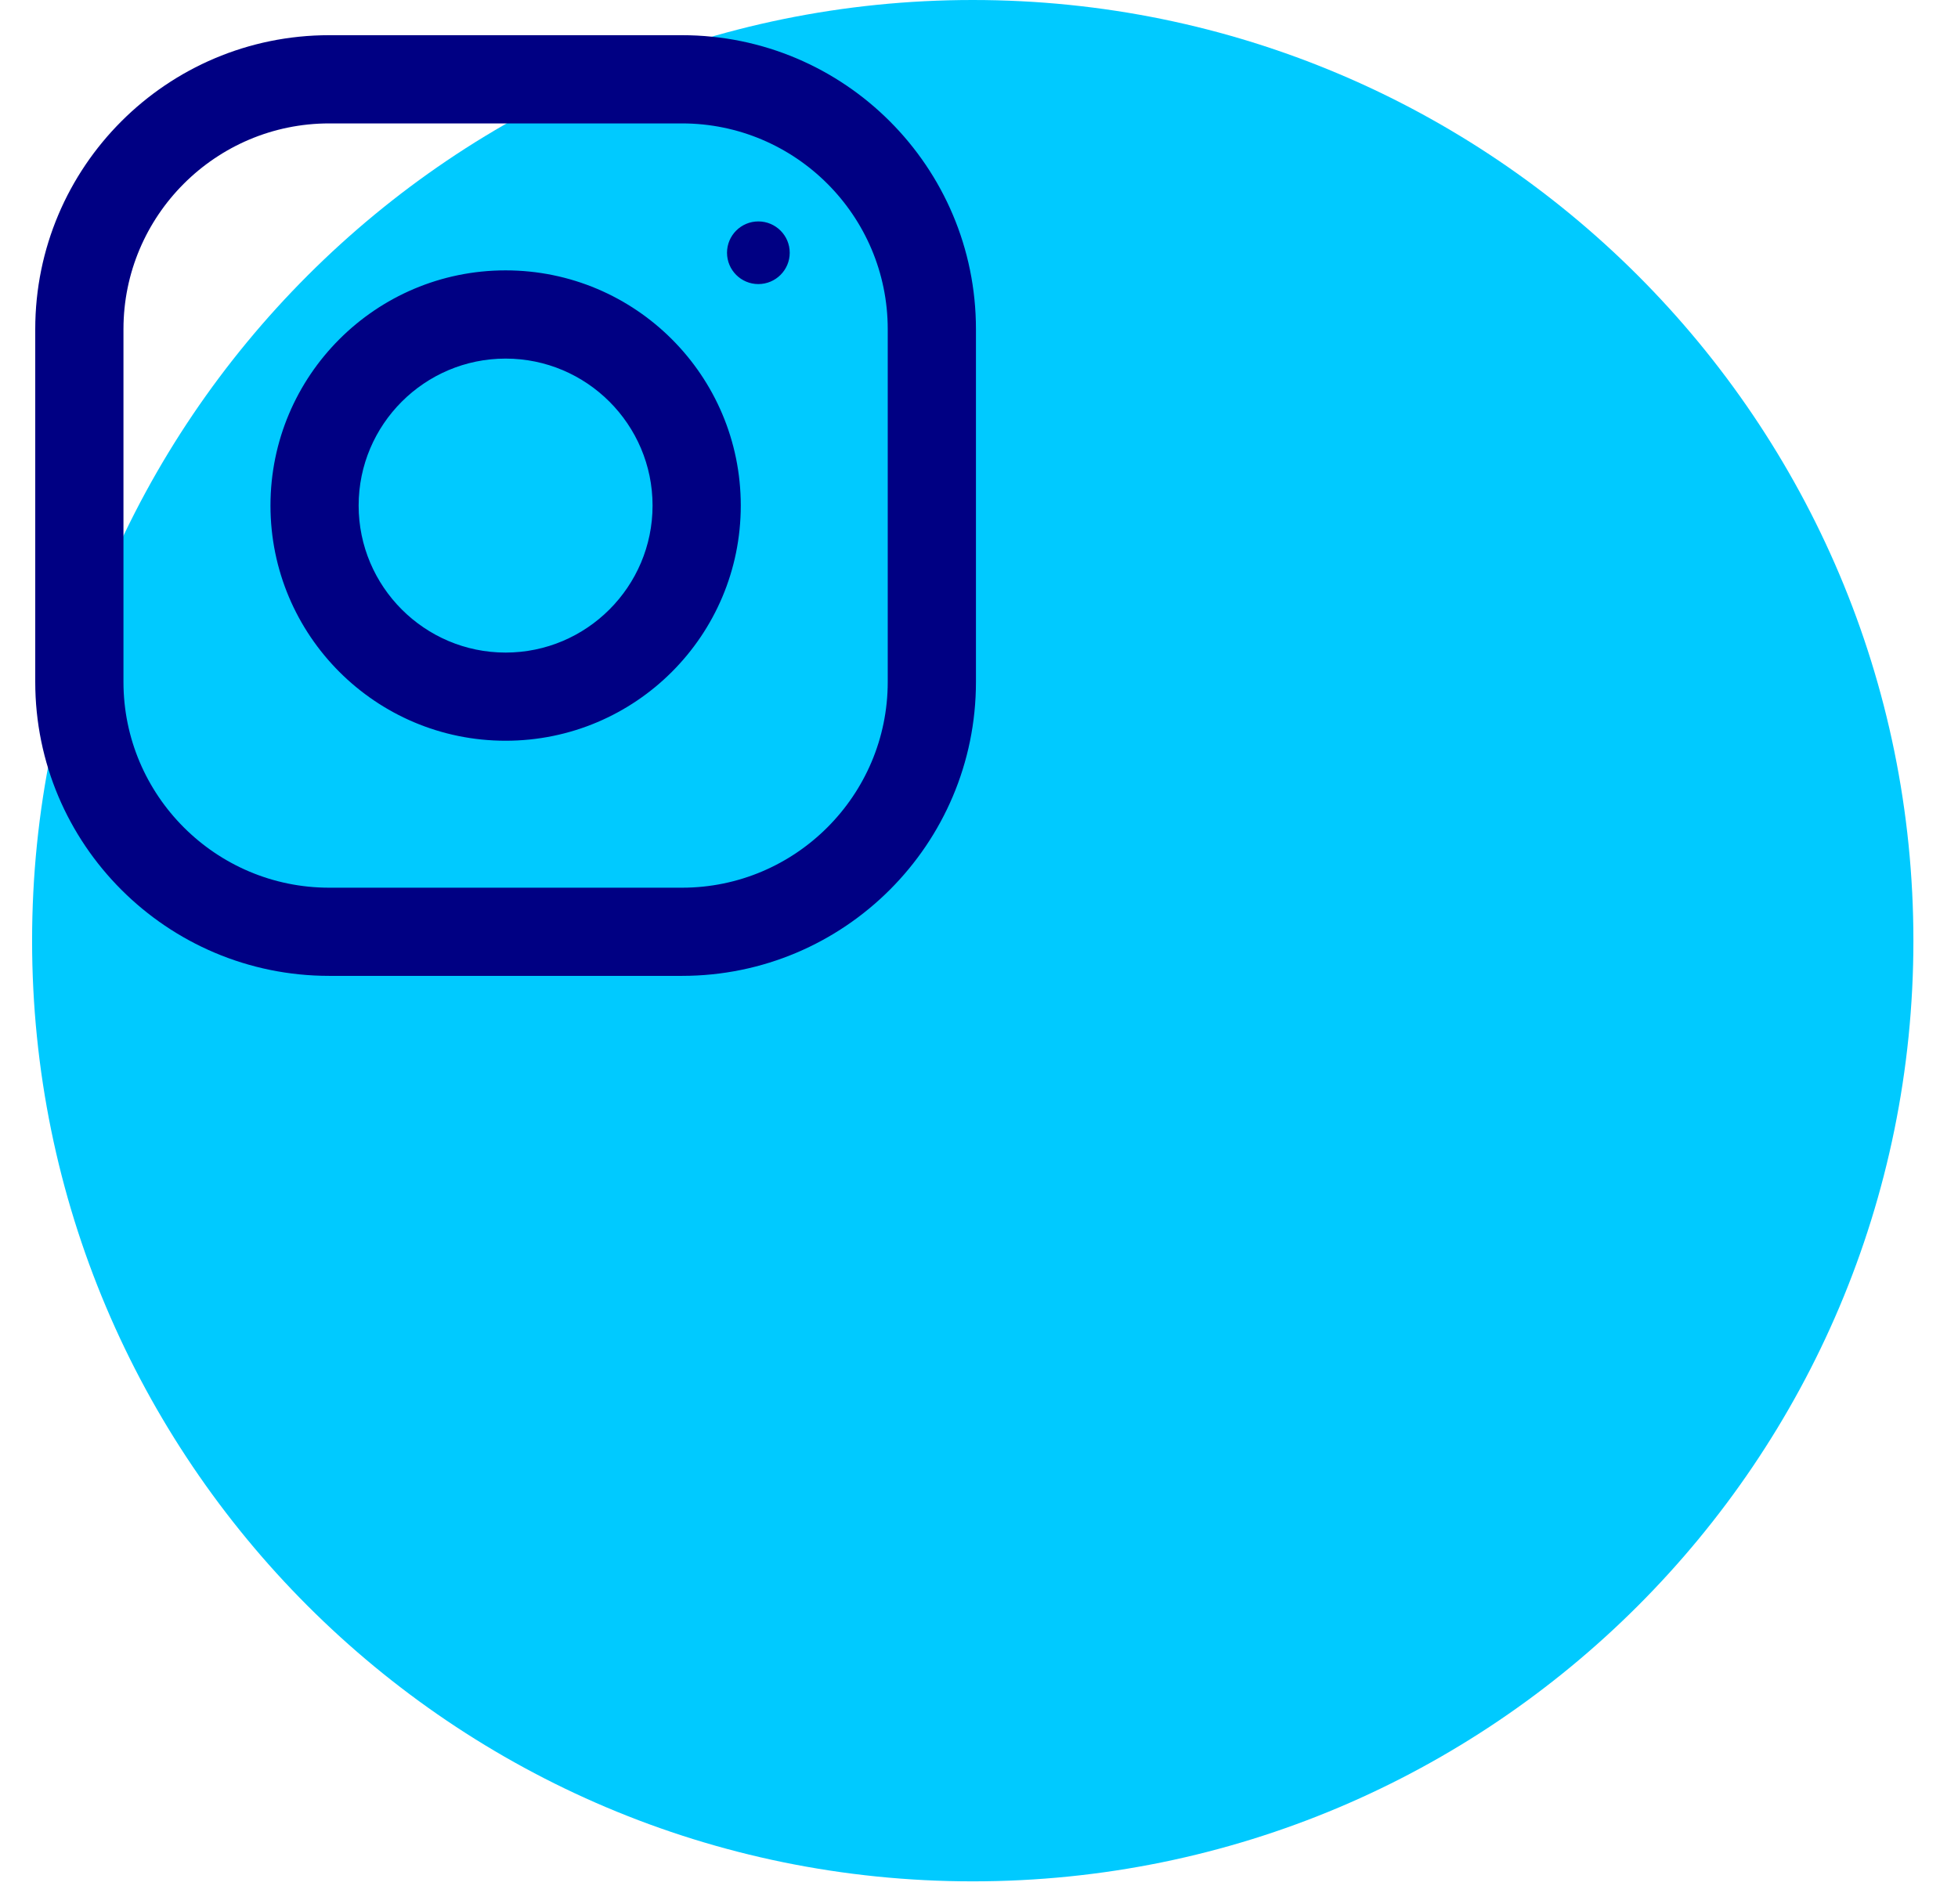
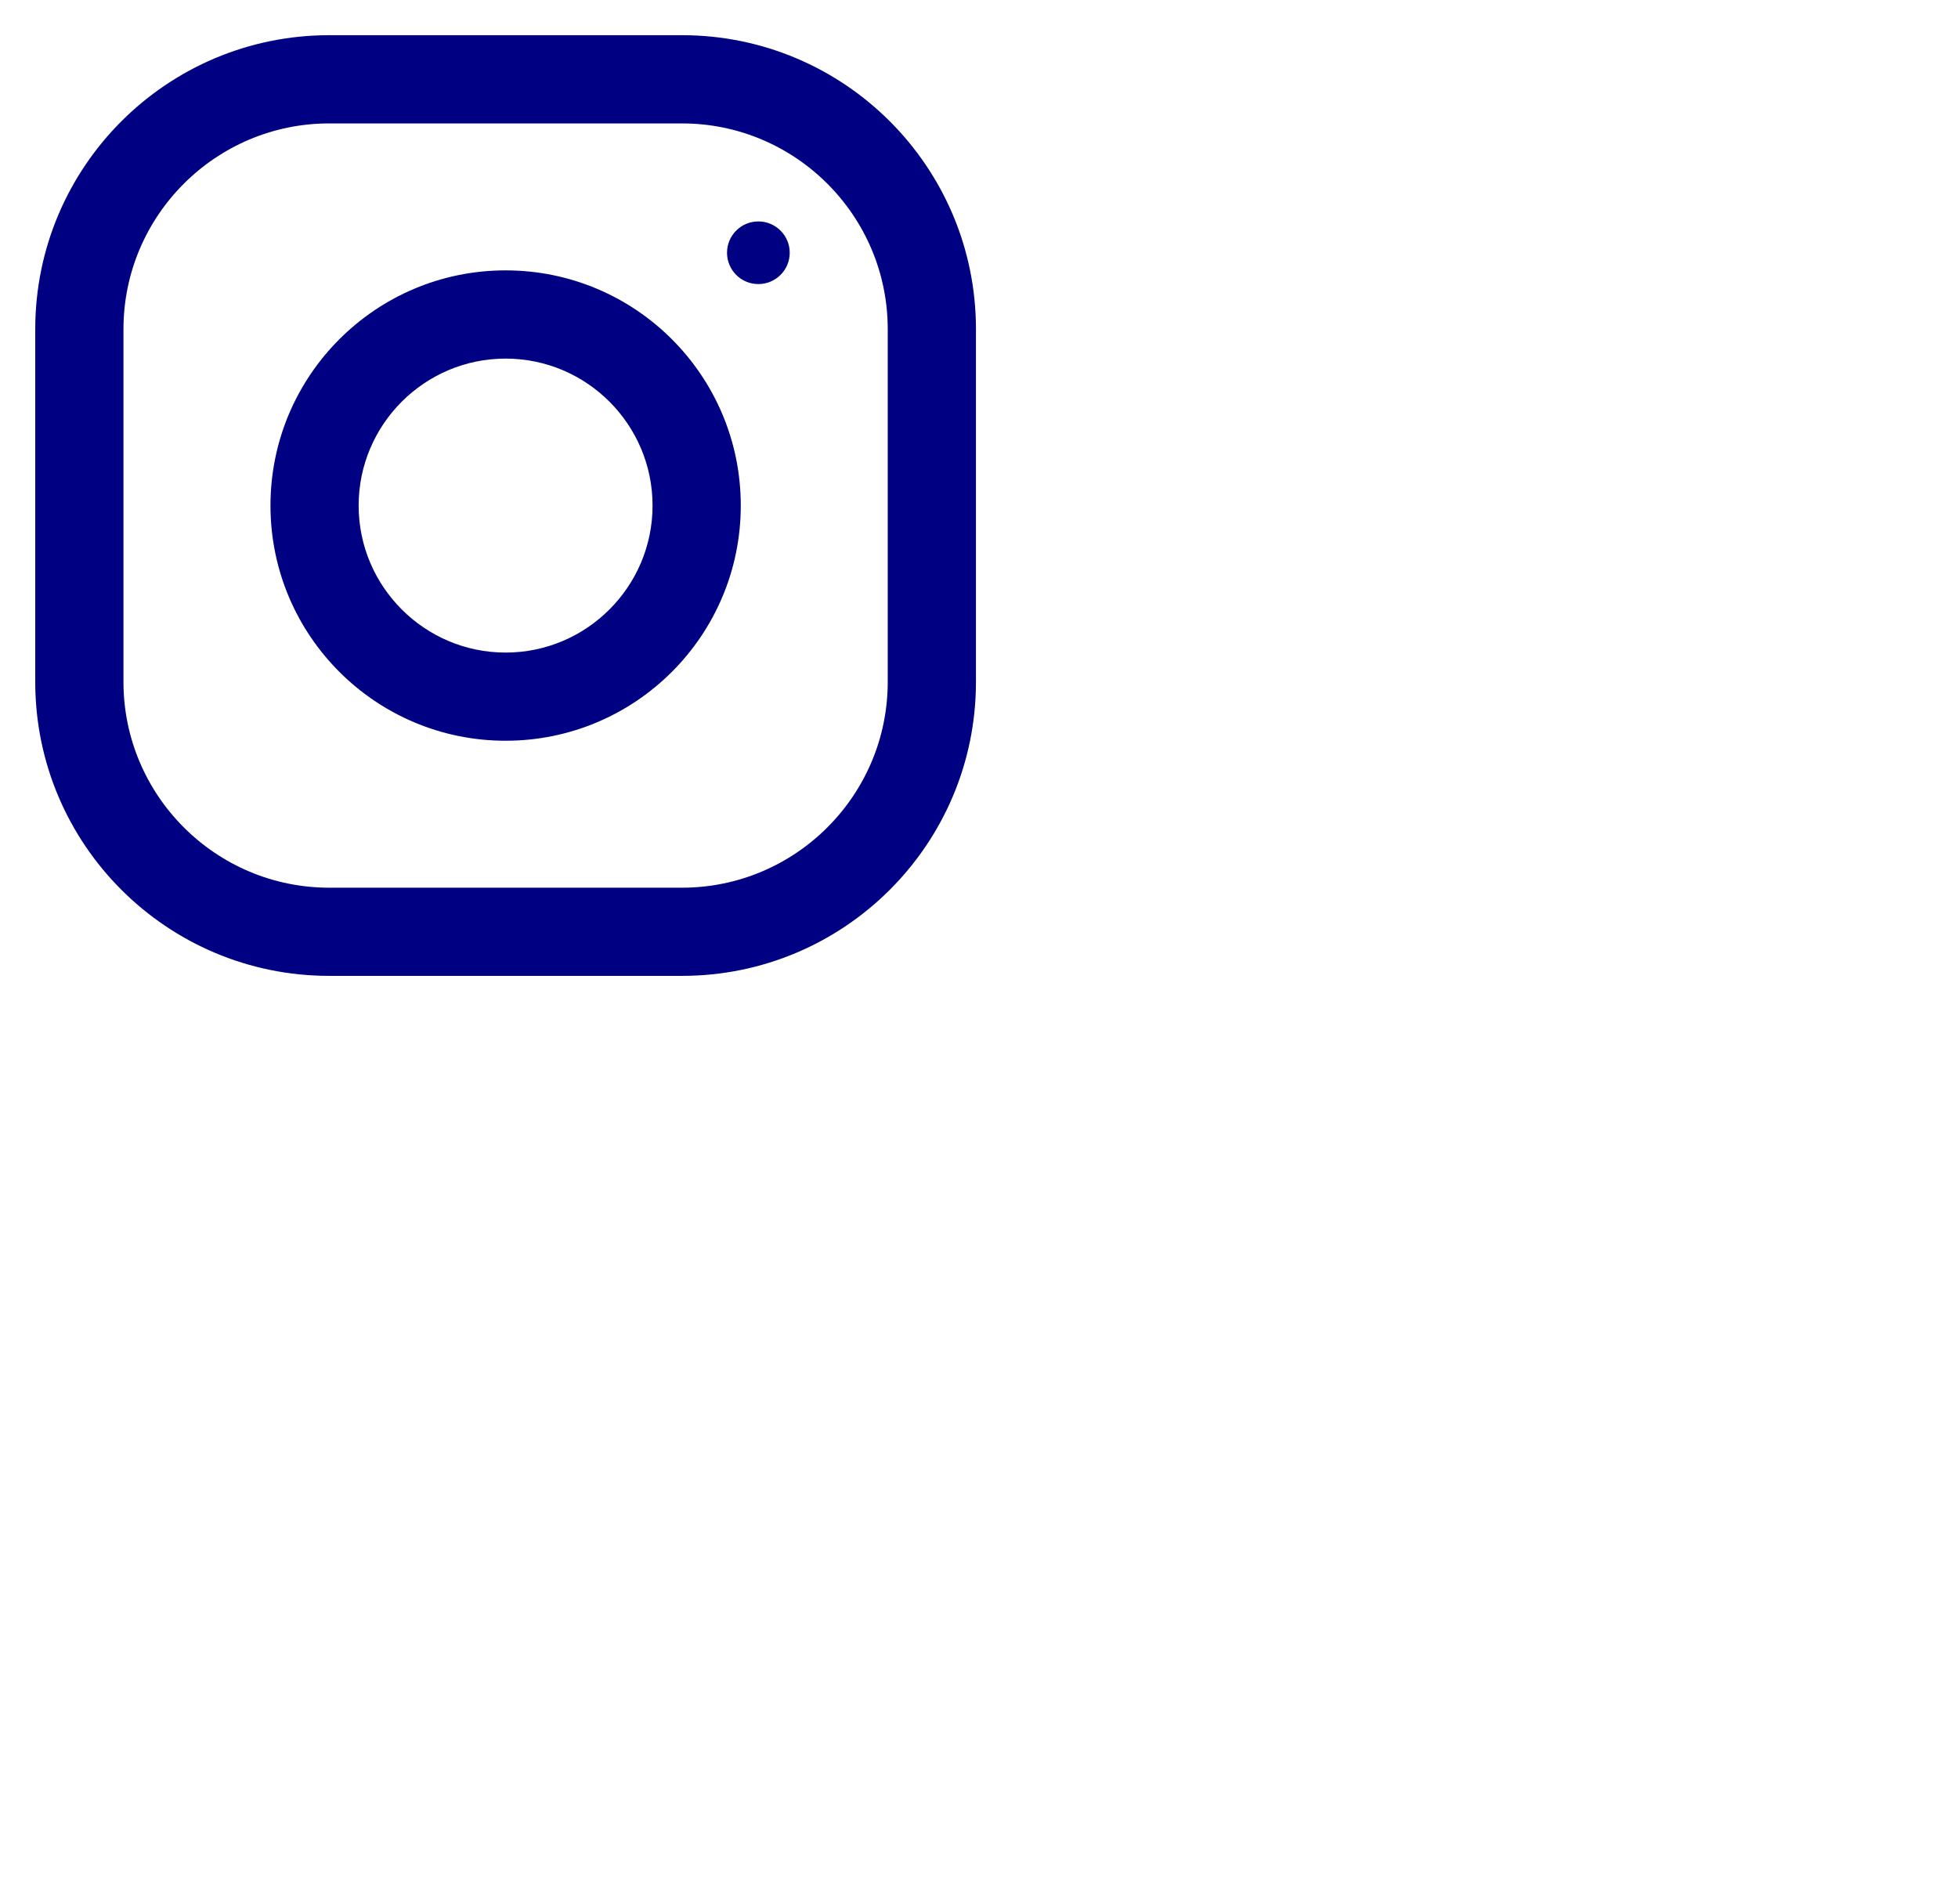
<svg xmlns="http://www.w3.org/2000/svg" width="36" height="35" viewBox="0 0 36 35" fill="none">
-   <circle cx="17.885" cy="17.295" r="17.295" fill="#00CAFF" />
  <path fill-rule="evenodd" clip-rule="evenodd" d="M6.053 0.647H12.539C15.523 0.647 17.944 3.068 17.944 6.052V12.538C17.944 15.522 15.523 17.942 12.539 17.942H6.053C3.069 17.942 0.648 15.522 0.648 12.538V6.052C0.648 3.068 3.069 0.647 6.053 0.647ZM12.539 16.321C14.625 16.321 16.322 14.624 16.322 12.538V6.052C16.322 3.966 14.625 2.269 12.539 2.269H6.053C3.967 2.269 2.27 3.966 2.27 6.052V12.538C2.27 14.624 3.967 16.321 6.053 16.321H12.539ZM4.973 9.295C4.973 6.907 6.909 4.971 9.296 4.971C11.684 4.971 13.62 6.907 13.62 9.295C13.62 11.683 11.684 13.619 9.296 13.619C6.909 13.619 4.973 11.683 4.973 9.295ZM6.594 9.295C6.594 10.785 7.807 11.998 9.296 11.998C10.786 11.998 11.998 10.785 11.998 9.295C11.998 7.805 10.786 6.593 9.296 6.593C7.807 6.593 6.594 7.805 6.594 9.295ZM14.52 4.647C14.52 4.965 14.261 5.223 13.943 5.223C13.625 5.223 13.367 4.965 13.367 4.647C13.367 4.329 13.625 4.071 13.943 4.071C14.261 4.071 14.52 4.329 14.52 4.647Z" fill="#000083" />
</svg>
